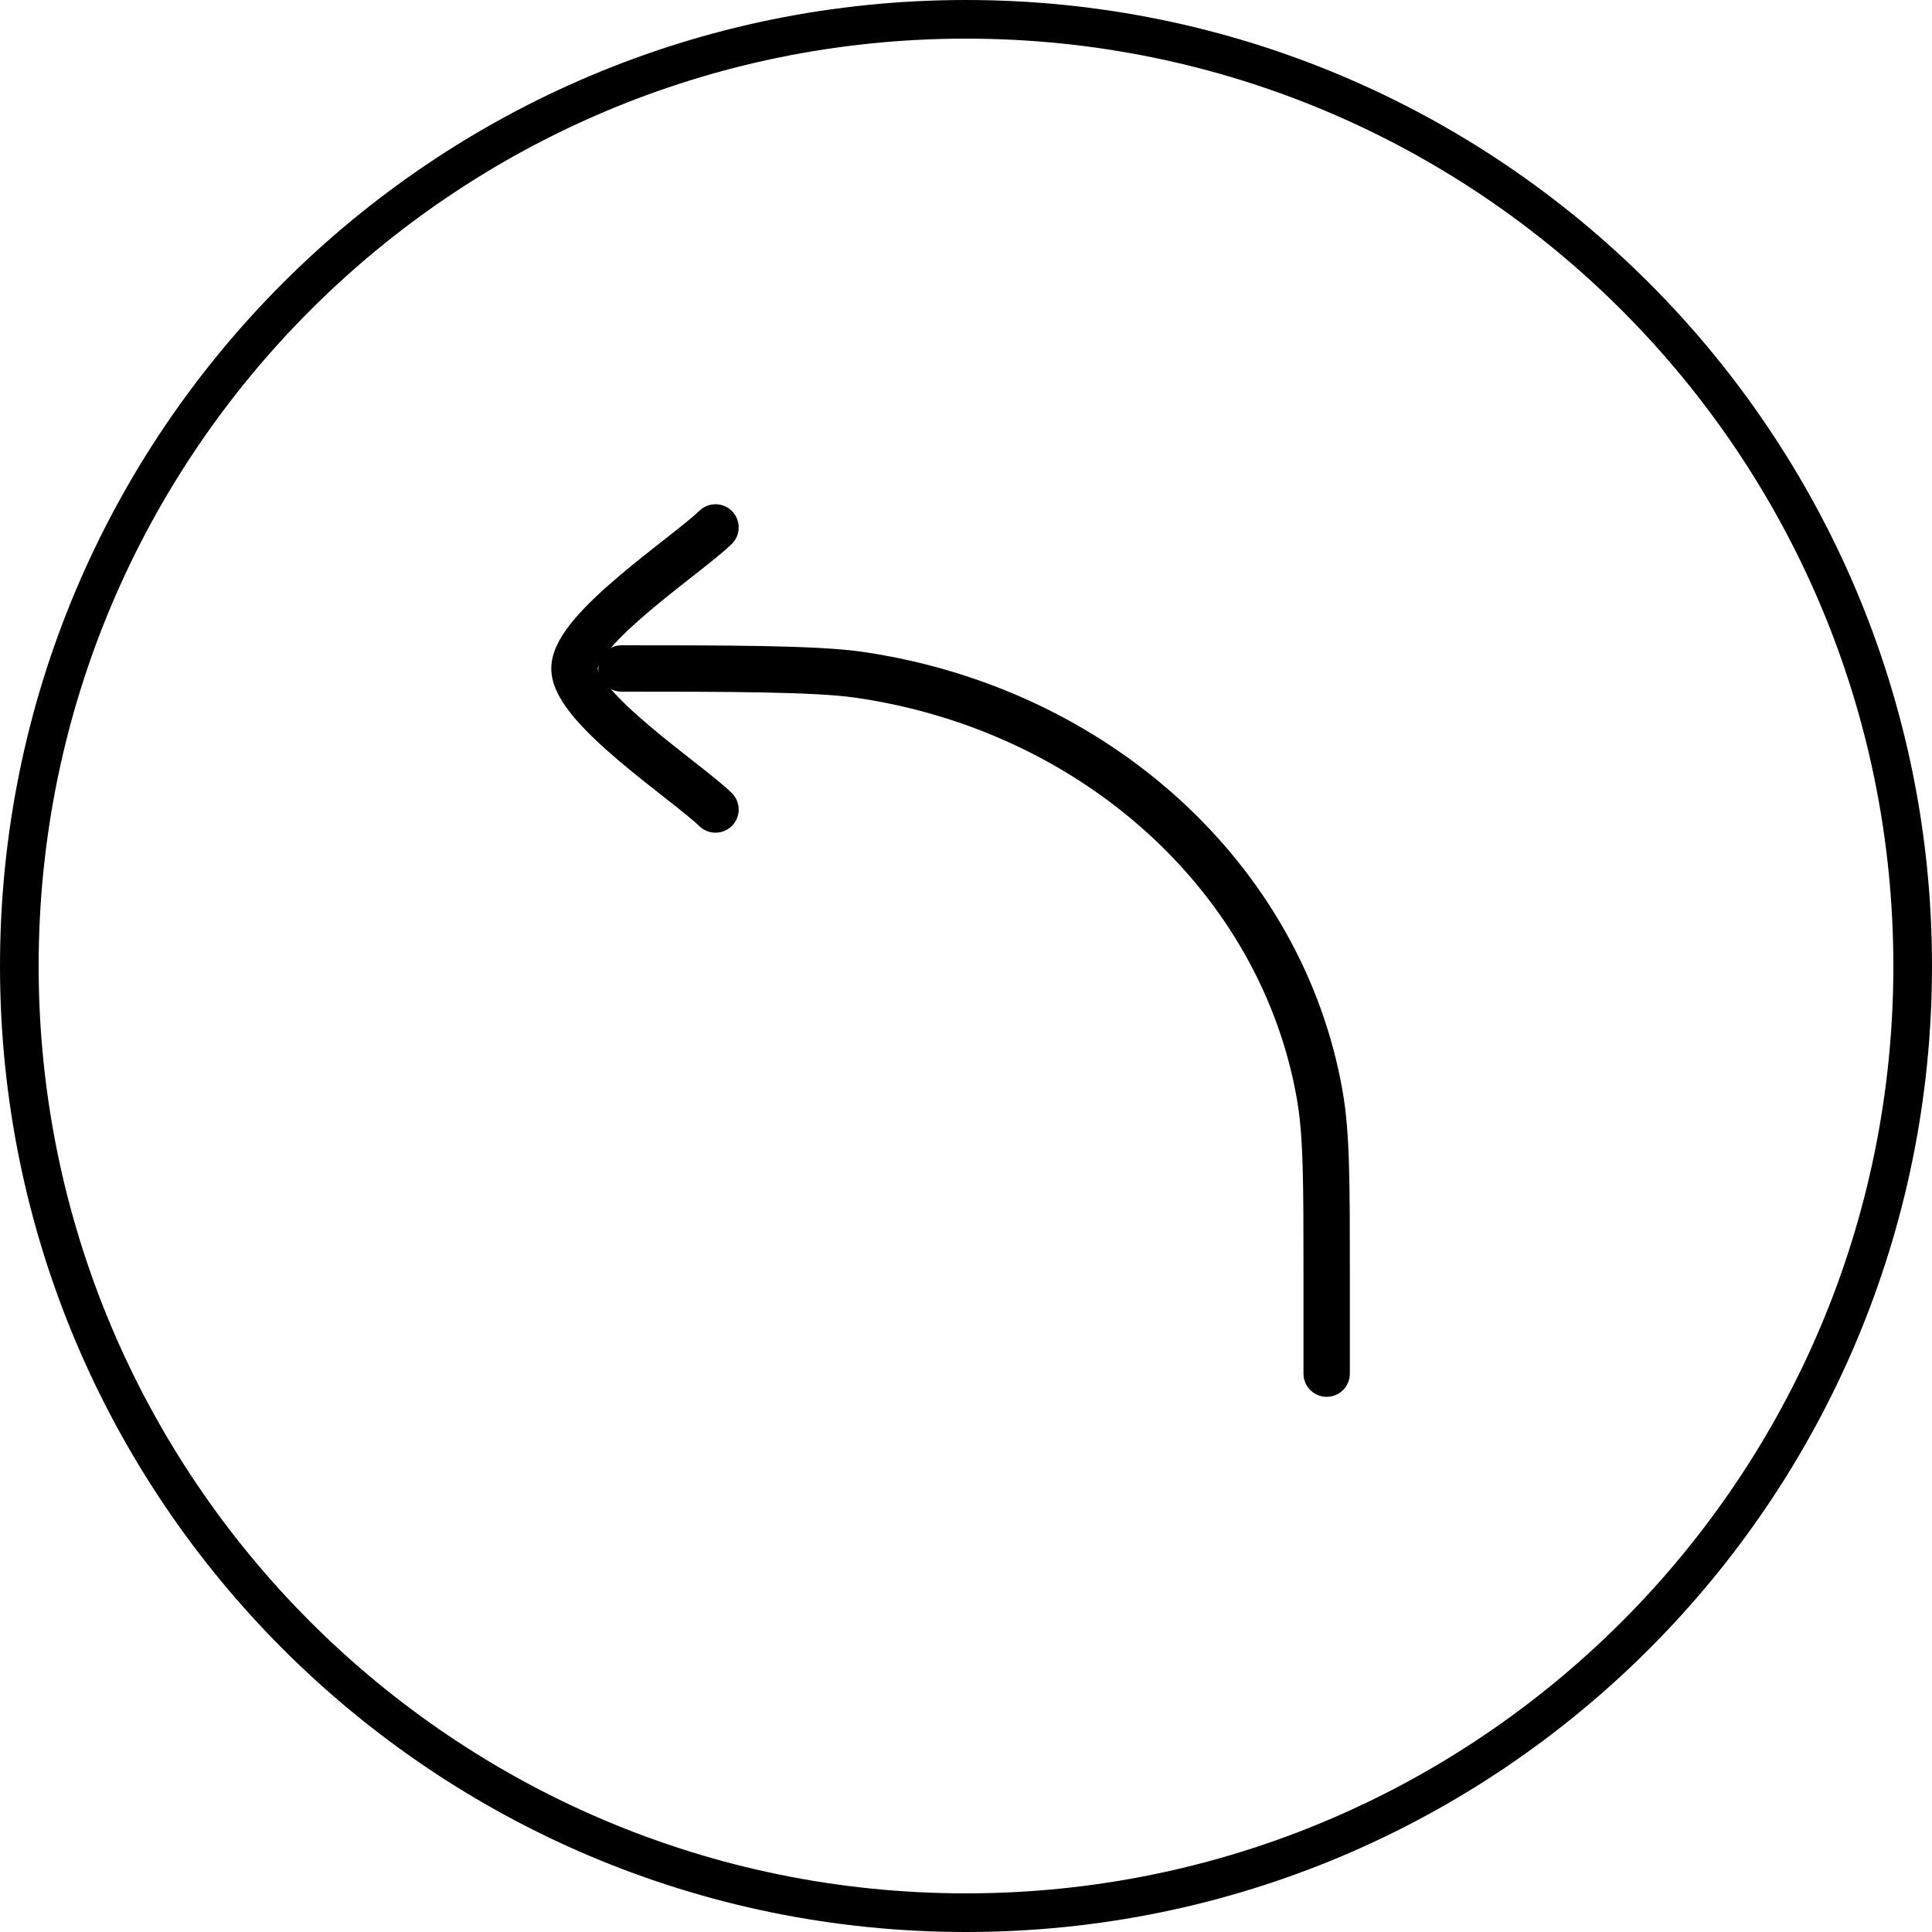
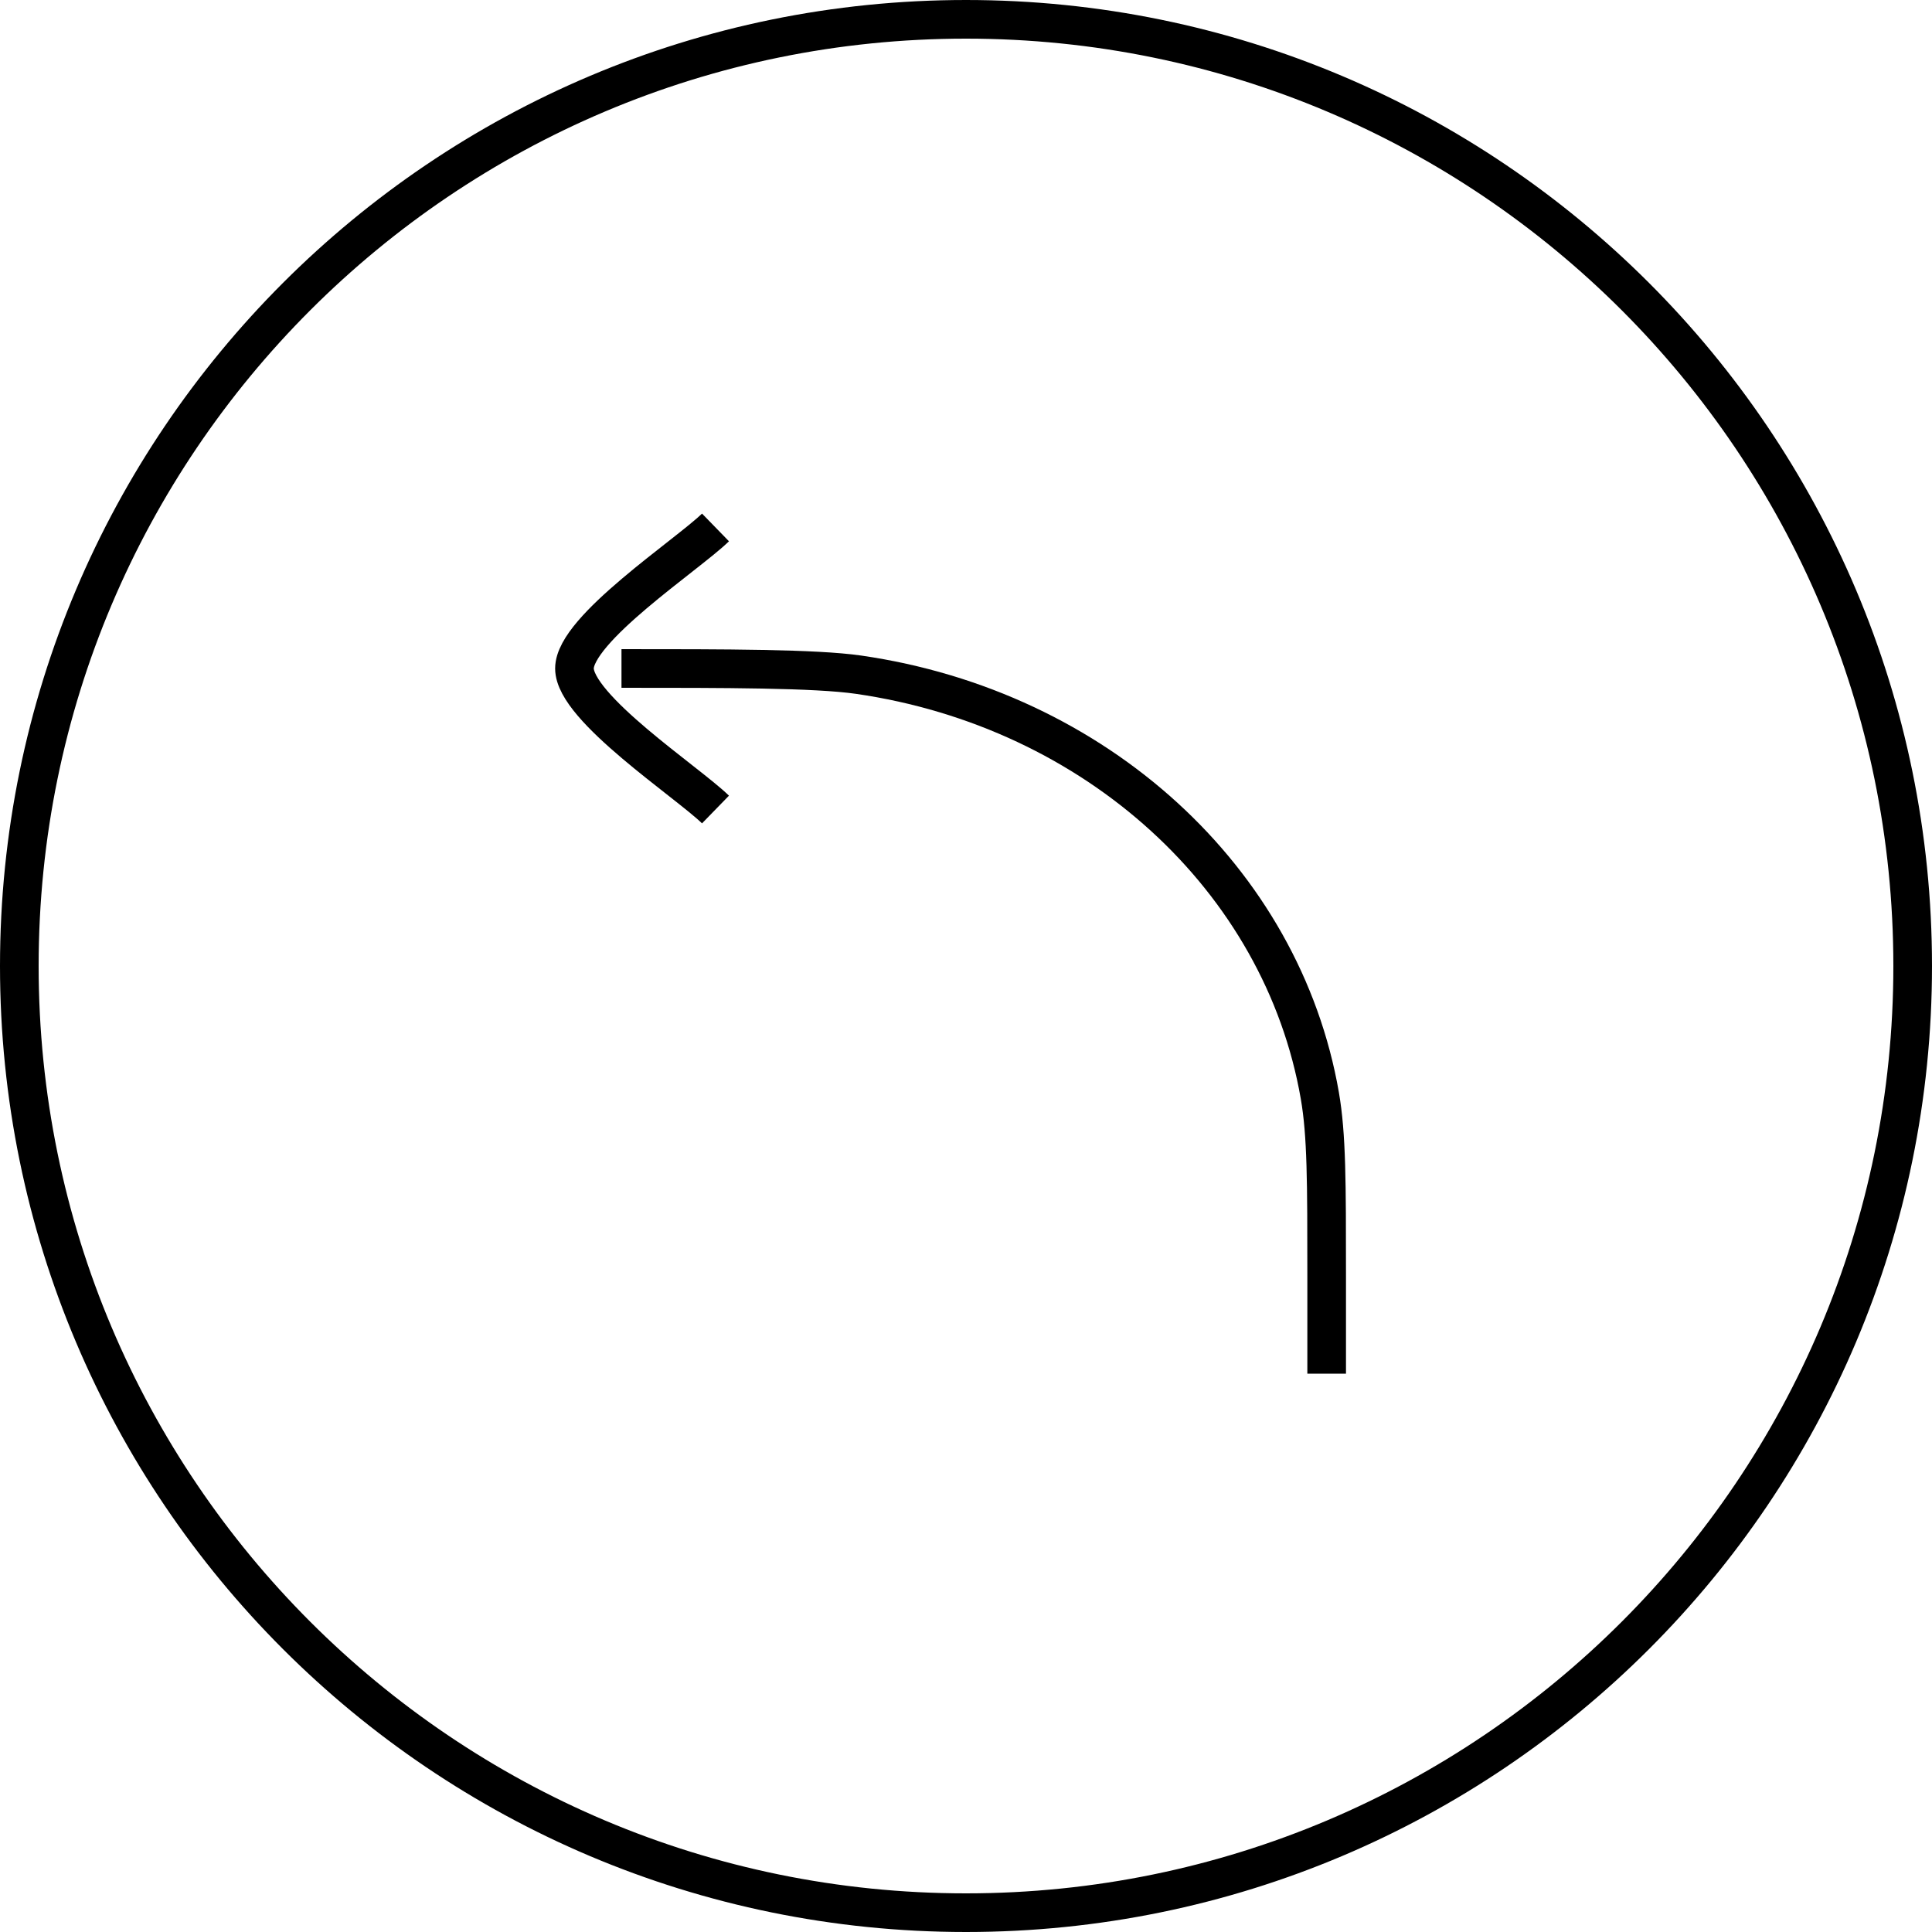
<svg xmlns="http://www.w3.org/2000/svg" width="50" height="50" viewBox="0 0 50 50" fill="none">
  <circle cx="25" cy="25" r="24.5" stroke="black" />
-   <path d="M34.334 35.55V33.023C34.334 30.589 34.334 29.372 34.157 28.353C33.183 22.747 28.364 18.349 22.219 17.461C21.102 17.3 18.752 17.3 16.084 17.3" stroke="black" stroke-width="1.2" stroke-linecap="round" stroke-linejoin="round" />
-   <path d="M18.517 13.65C17.779 14.368 14.867 16.278 14.867 17.3C14.867 18.322 17.779 20.232 18.517 20.95" stroke="black" stroke-width="1.2" stroke-linecap="round" stroke-linejoin="round" />
+   <path d="M34.334 35.55V33.023C34.334 30.589 34.334 29.372 34.157 28.353C33.183 22.747 28.364 18.349 22.219 17.461C21.102 17.3 18.752 17.3 16.084 17.3" stroke="black" strokeWidth="1.2" strokeLinecap="round" strokeLinejoin="round" />
+   <path d="M18.517 13.65C17.779 14.368 14.867 16.278 14.867 17.3C14.867 18.322 17.779 20.232 18.517 20.95" stroke="black" strokeWidth="1.2" strokeLinecap="round" strokeLinejoin="round" />
</svg>
